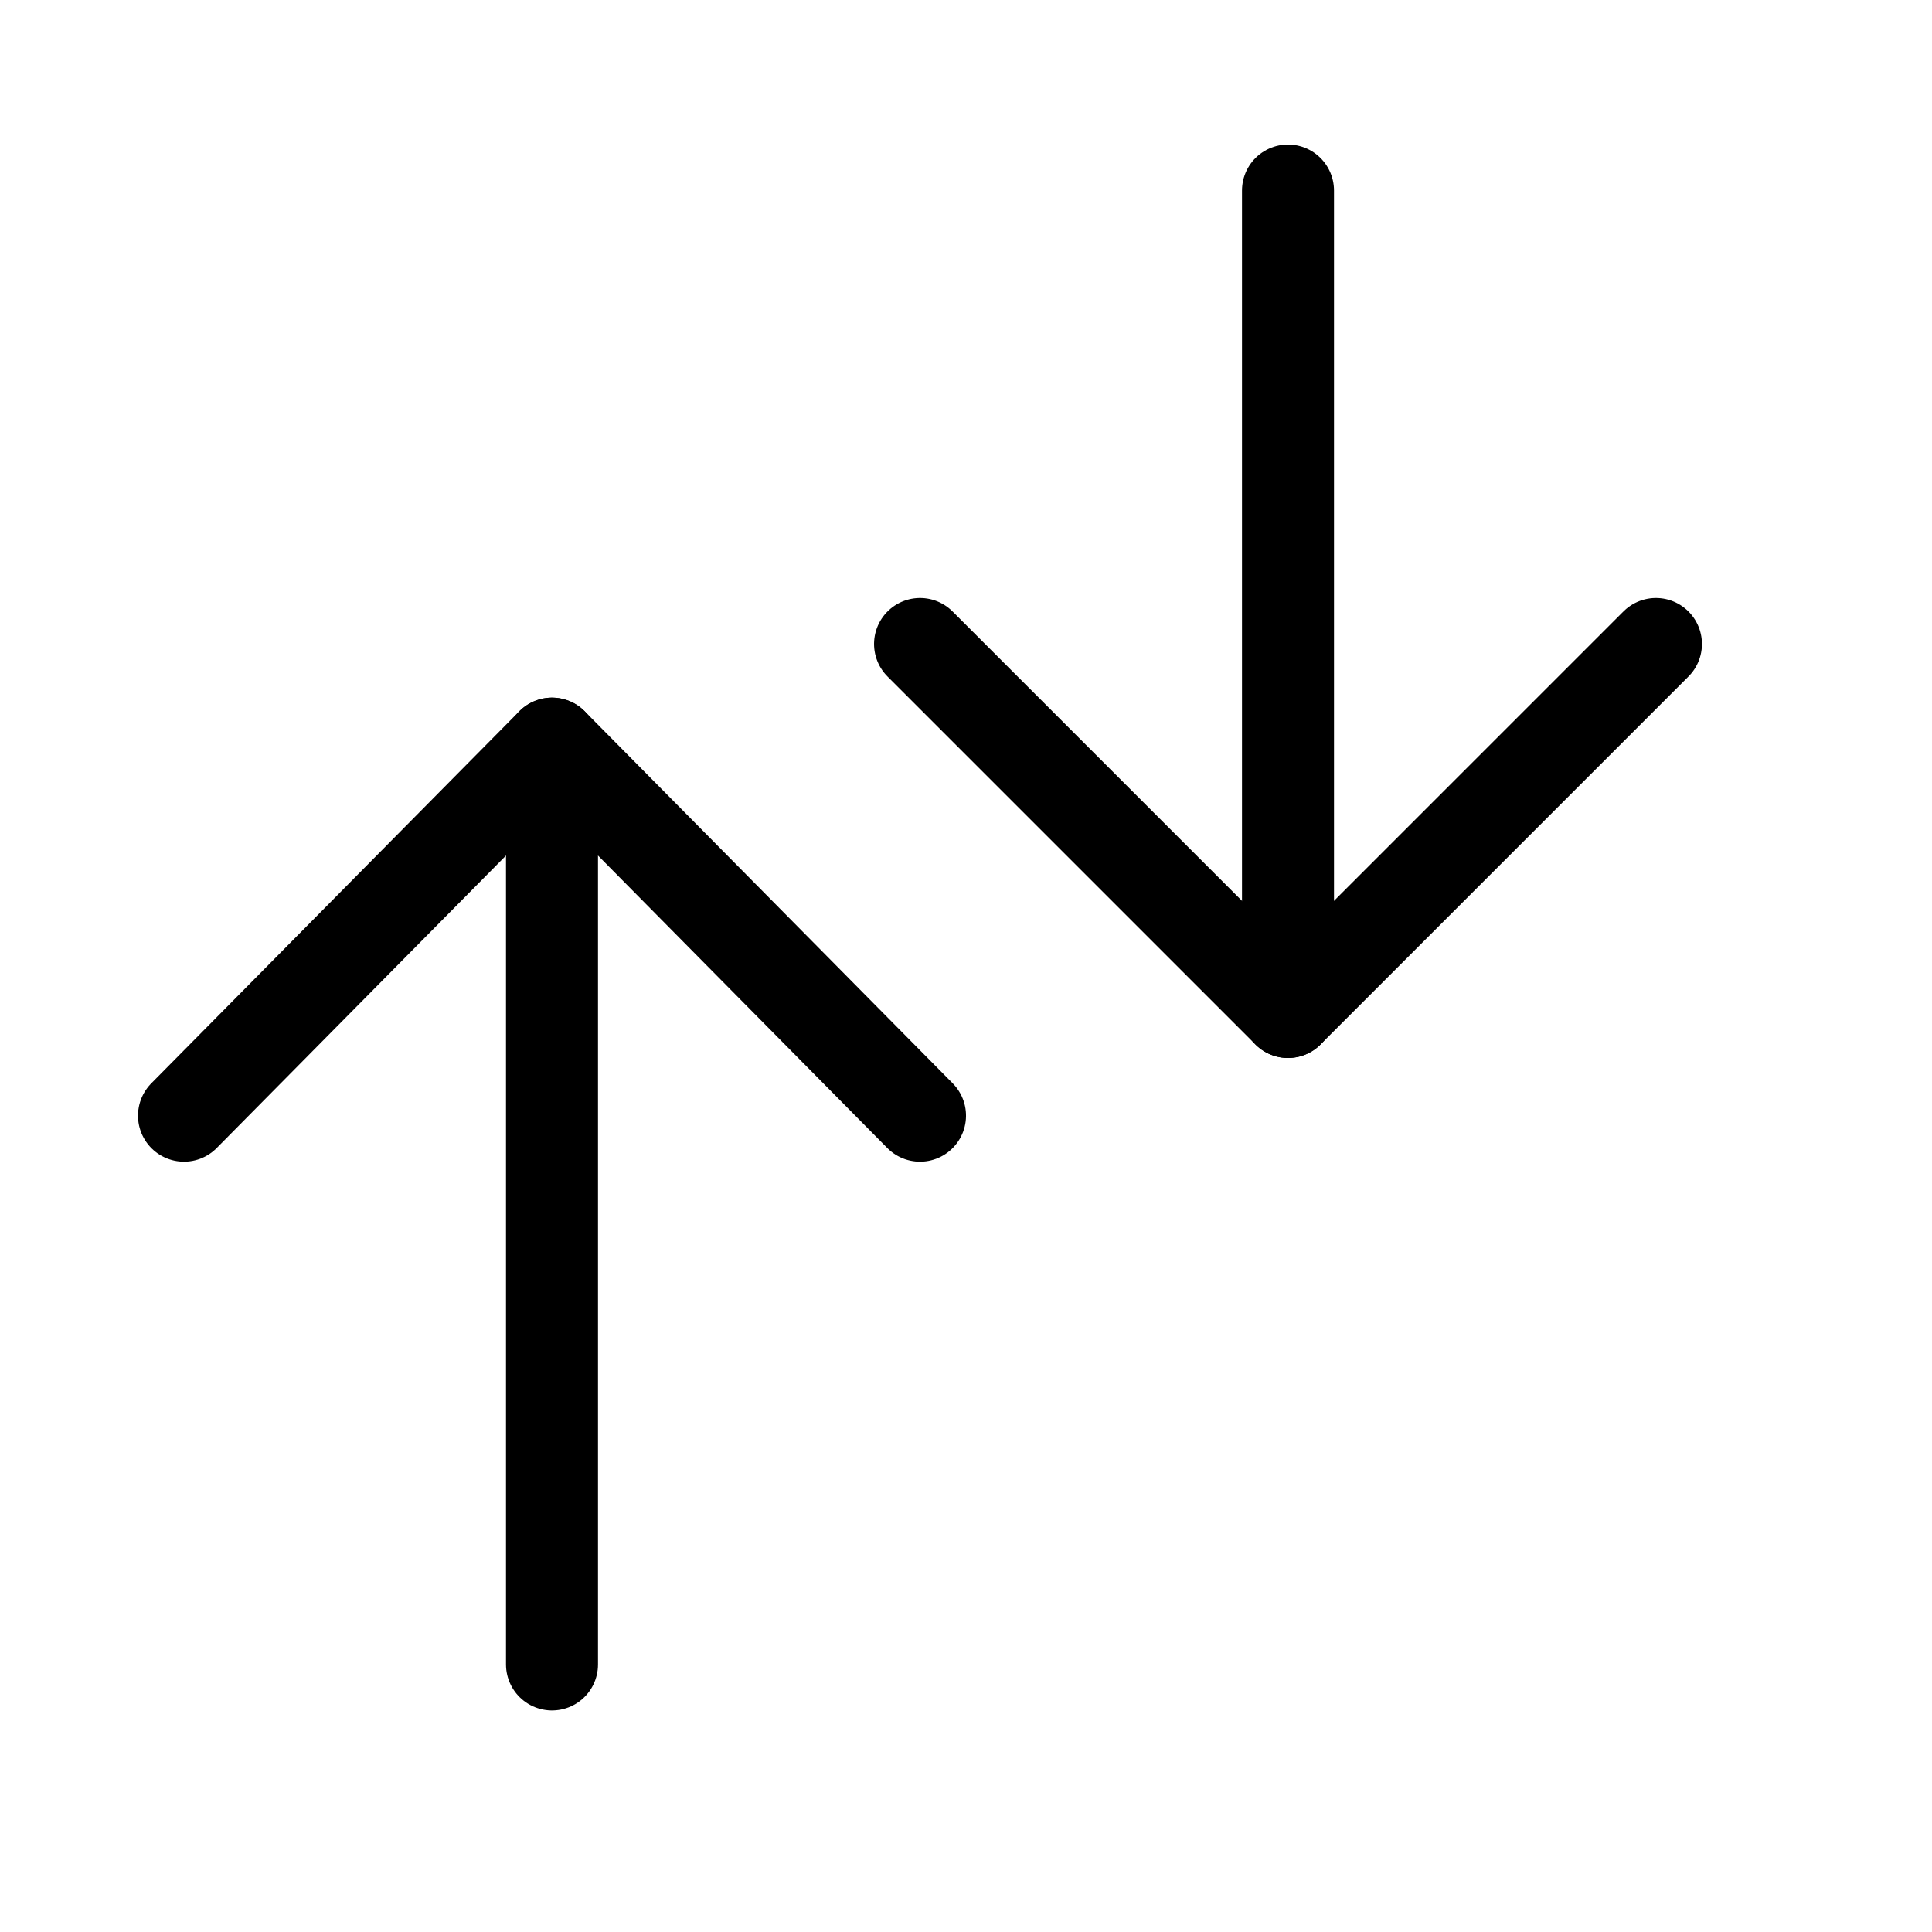
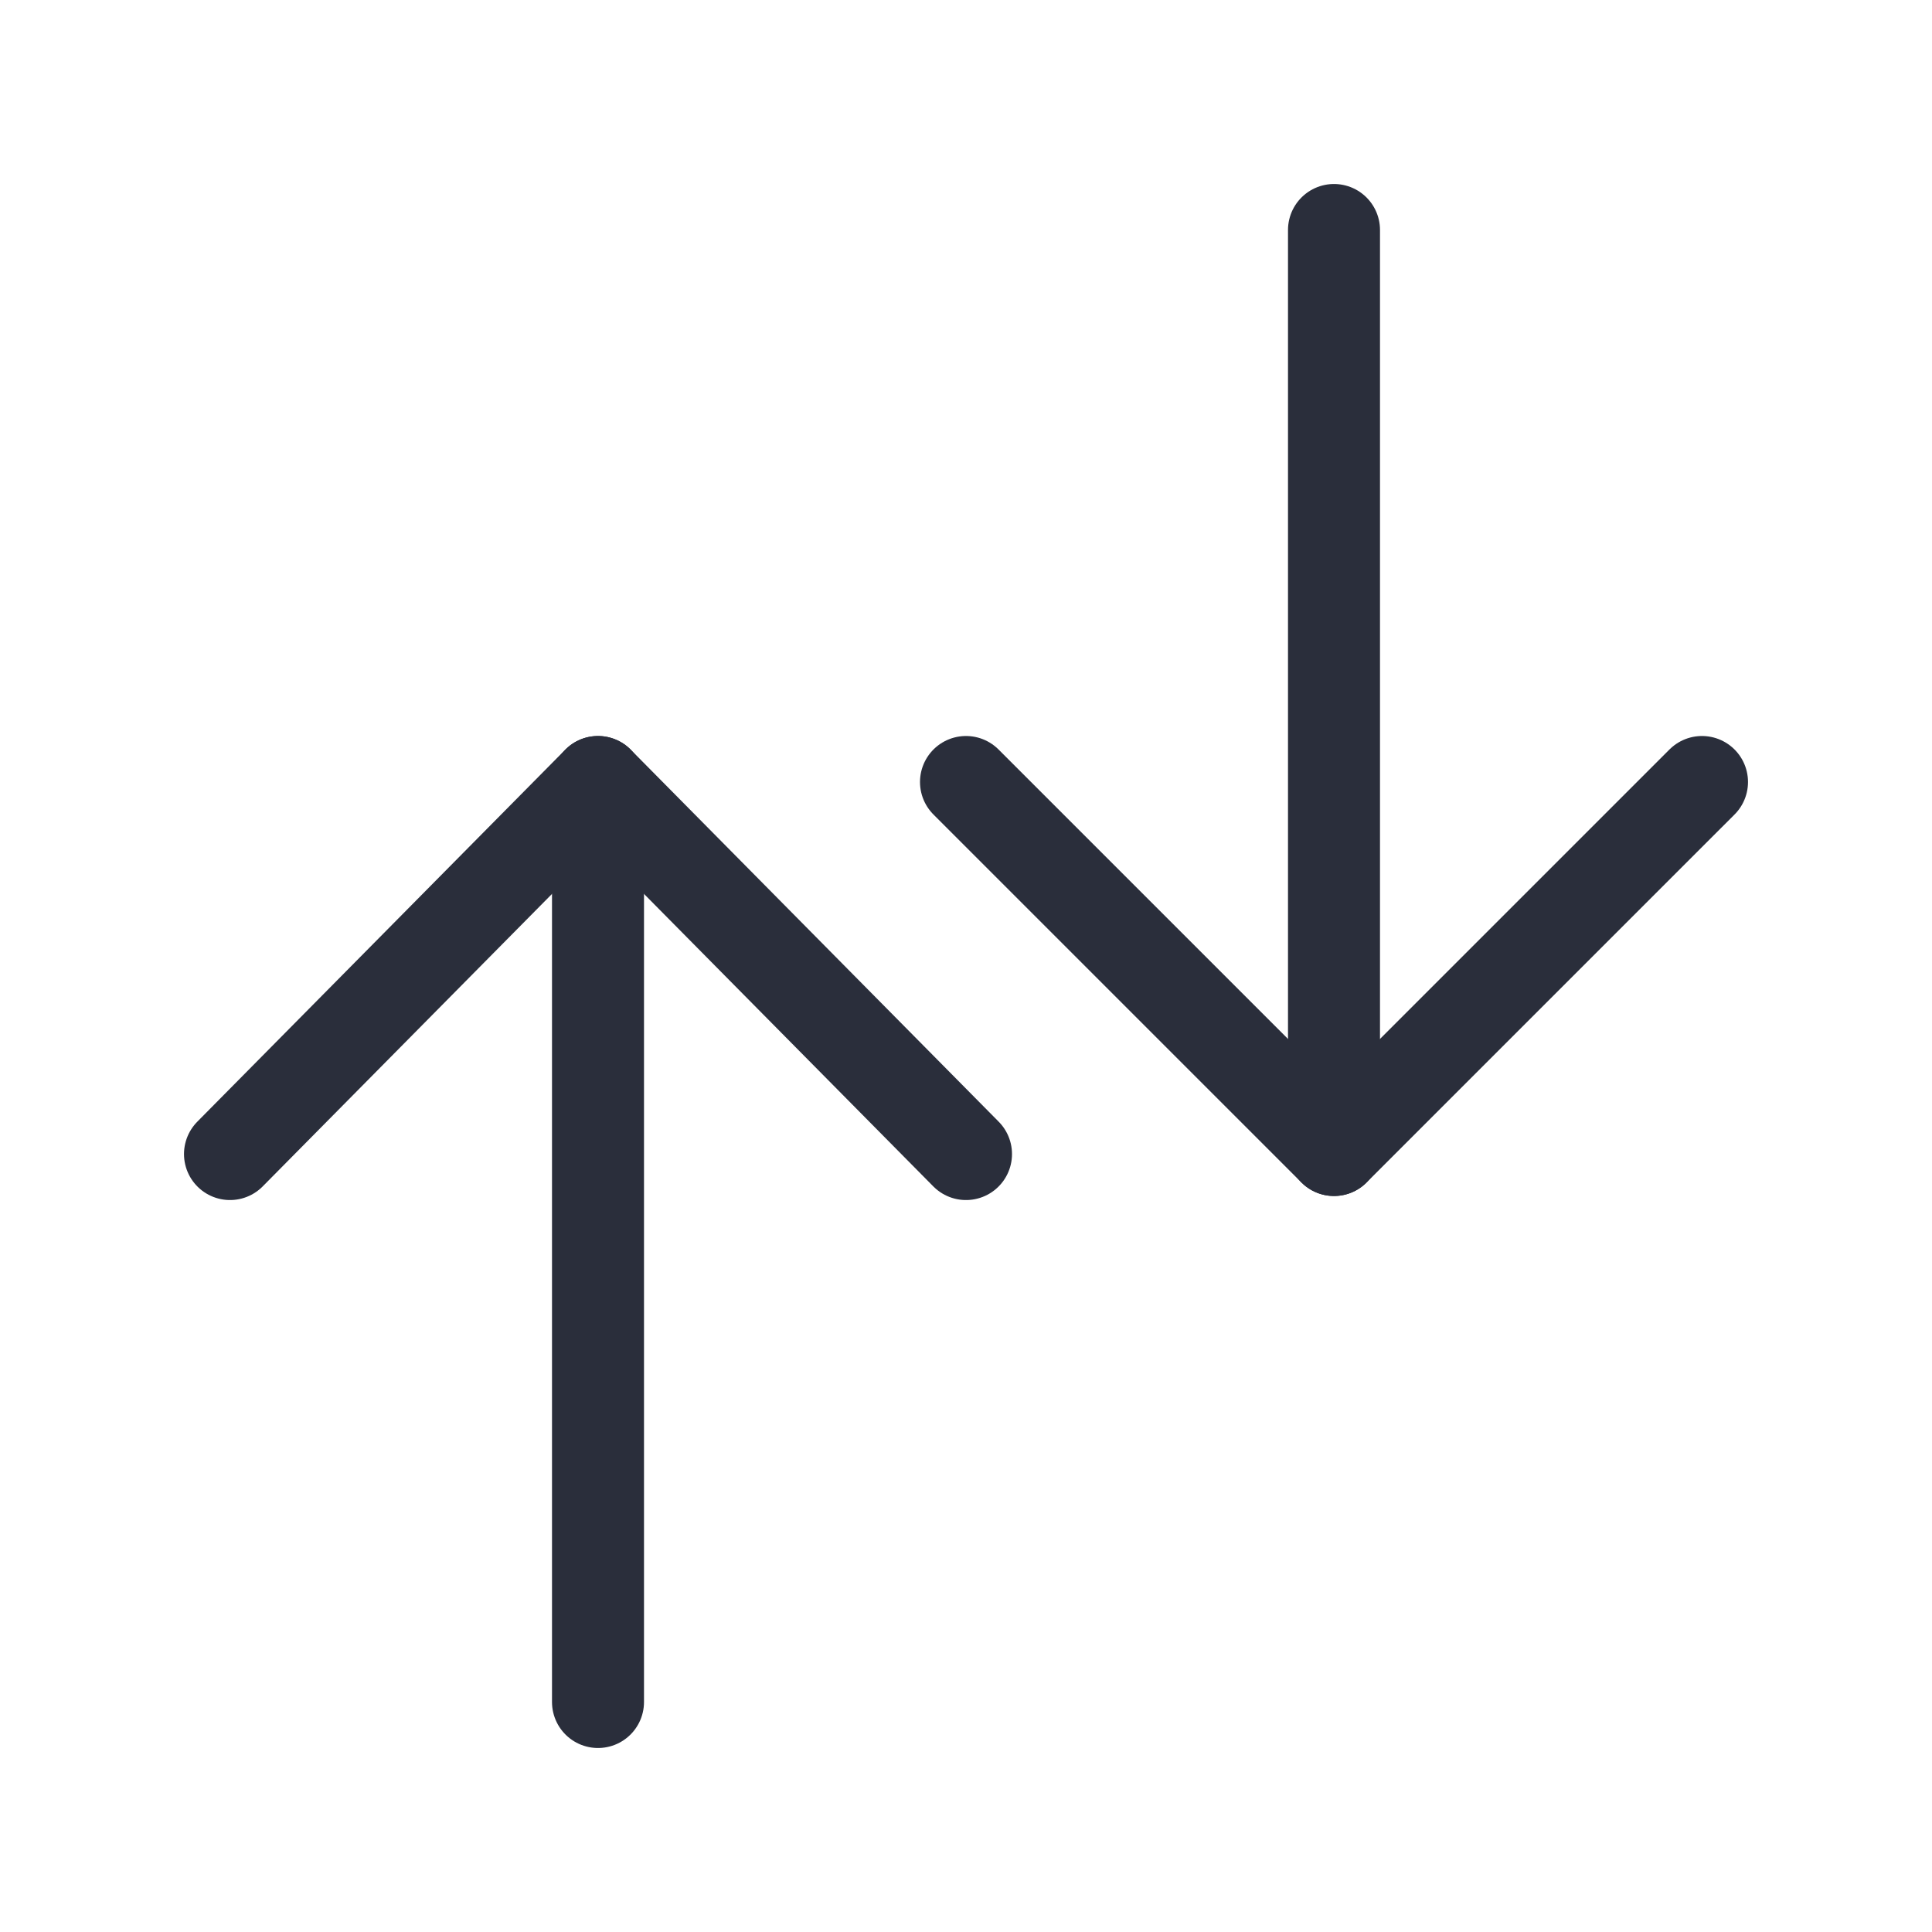
- <svg xmlns="http://www.w3.org/2000/svg" width="21" height="21" viewBox="0 0 21 21">
-   <g fill="none" fill-rule="evenodd" stroke="currentColor" stroke-linecap="round" stroke-linejoin="round">
-     <g transform="rotate(-180 9 9.5) translate(0 8)">
-       <polyline points="6.828 1.172 6.828 6.828 1.172 6.828" transform="scale(1 -1) rotate(45 13.657 0)" />
-       <line x1="4" x2="4" y2="8.929" />
-     </g>
-     <g transform="rotate(-180 9 9.5) translate(7)">
-       <polyline points="7.813 4.051 7.844 9.739 2.156 9.708" transform="scale(-1 1) rotate(45 0 -5.176)" />
-       <line x1="5" x2="5" y1=".908" y2="10.917" />
-     </g>
+ <svg xmlns="http://www.w3.org/2000/svg" height="21" viewBox="0 0 21 21" width="21">
+   <g fill="none" fill-rule="evenodd" stroke="#2a2e3b" stroke-linecap="round" stroke-linejoin="round" transform="translate(2.5 2.5)">
+     <path d="m16 10-4-4-4 4" transform="matrix(-1 0 0 -1 24 16)" />
+     <path d="m12 0v10" />
+     <path d="m0 6 4 4.044 4-4.044" transform="matrix(-1 0 0 -1 8 16.044)" />
+     <path d="m4 6v10" />
  </g>
</svg>
